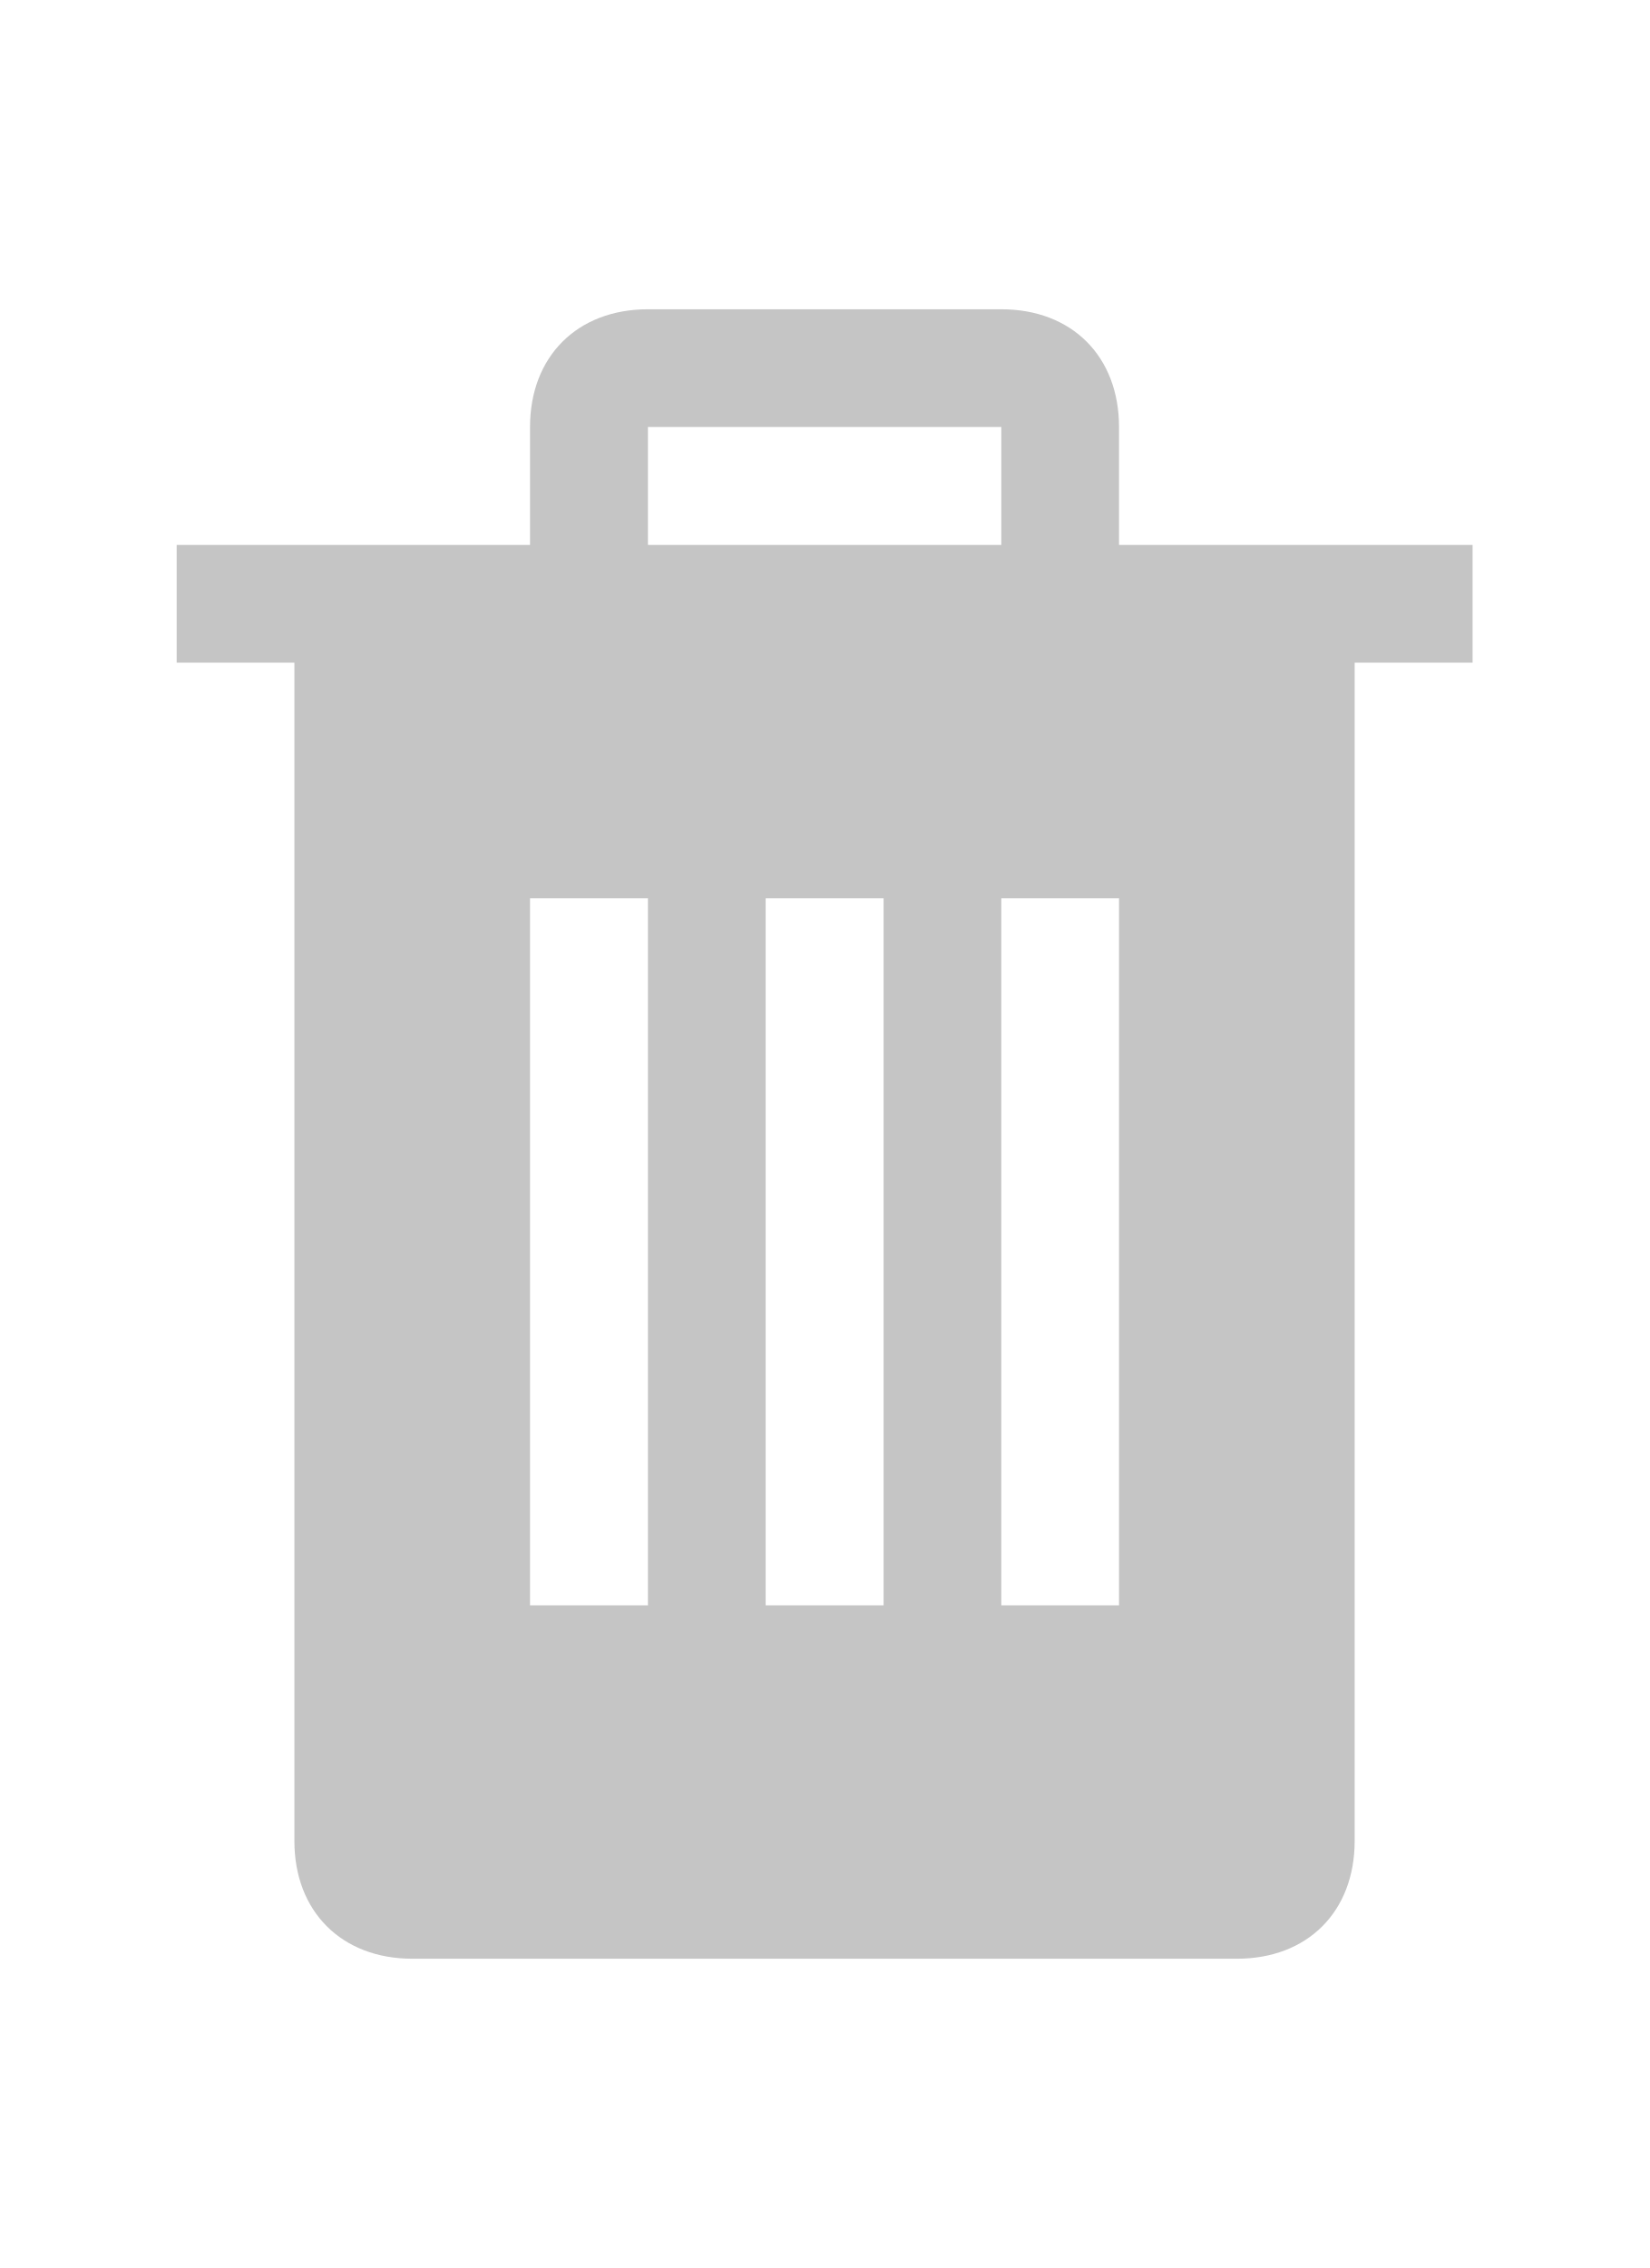
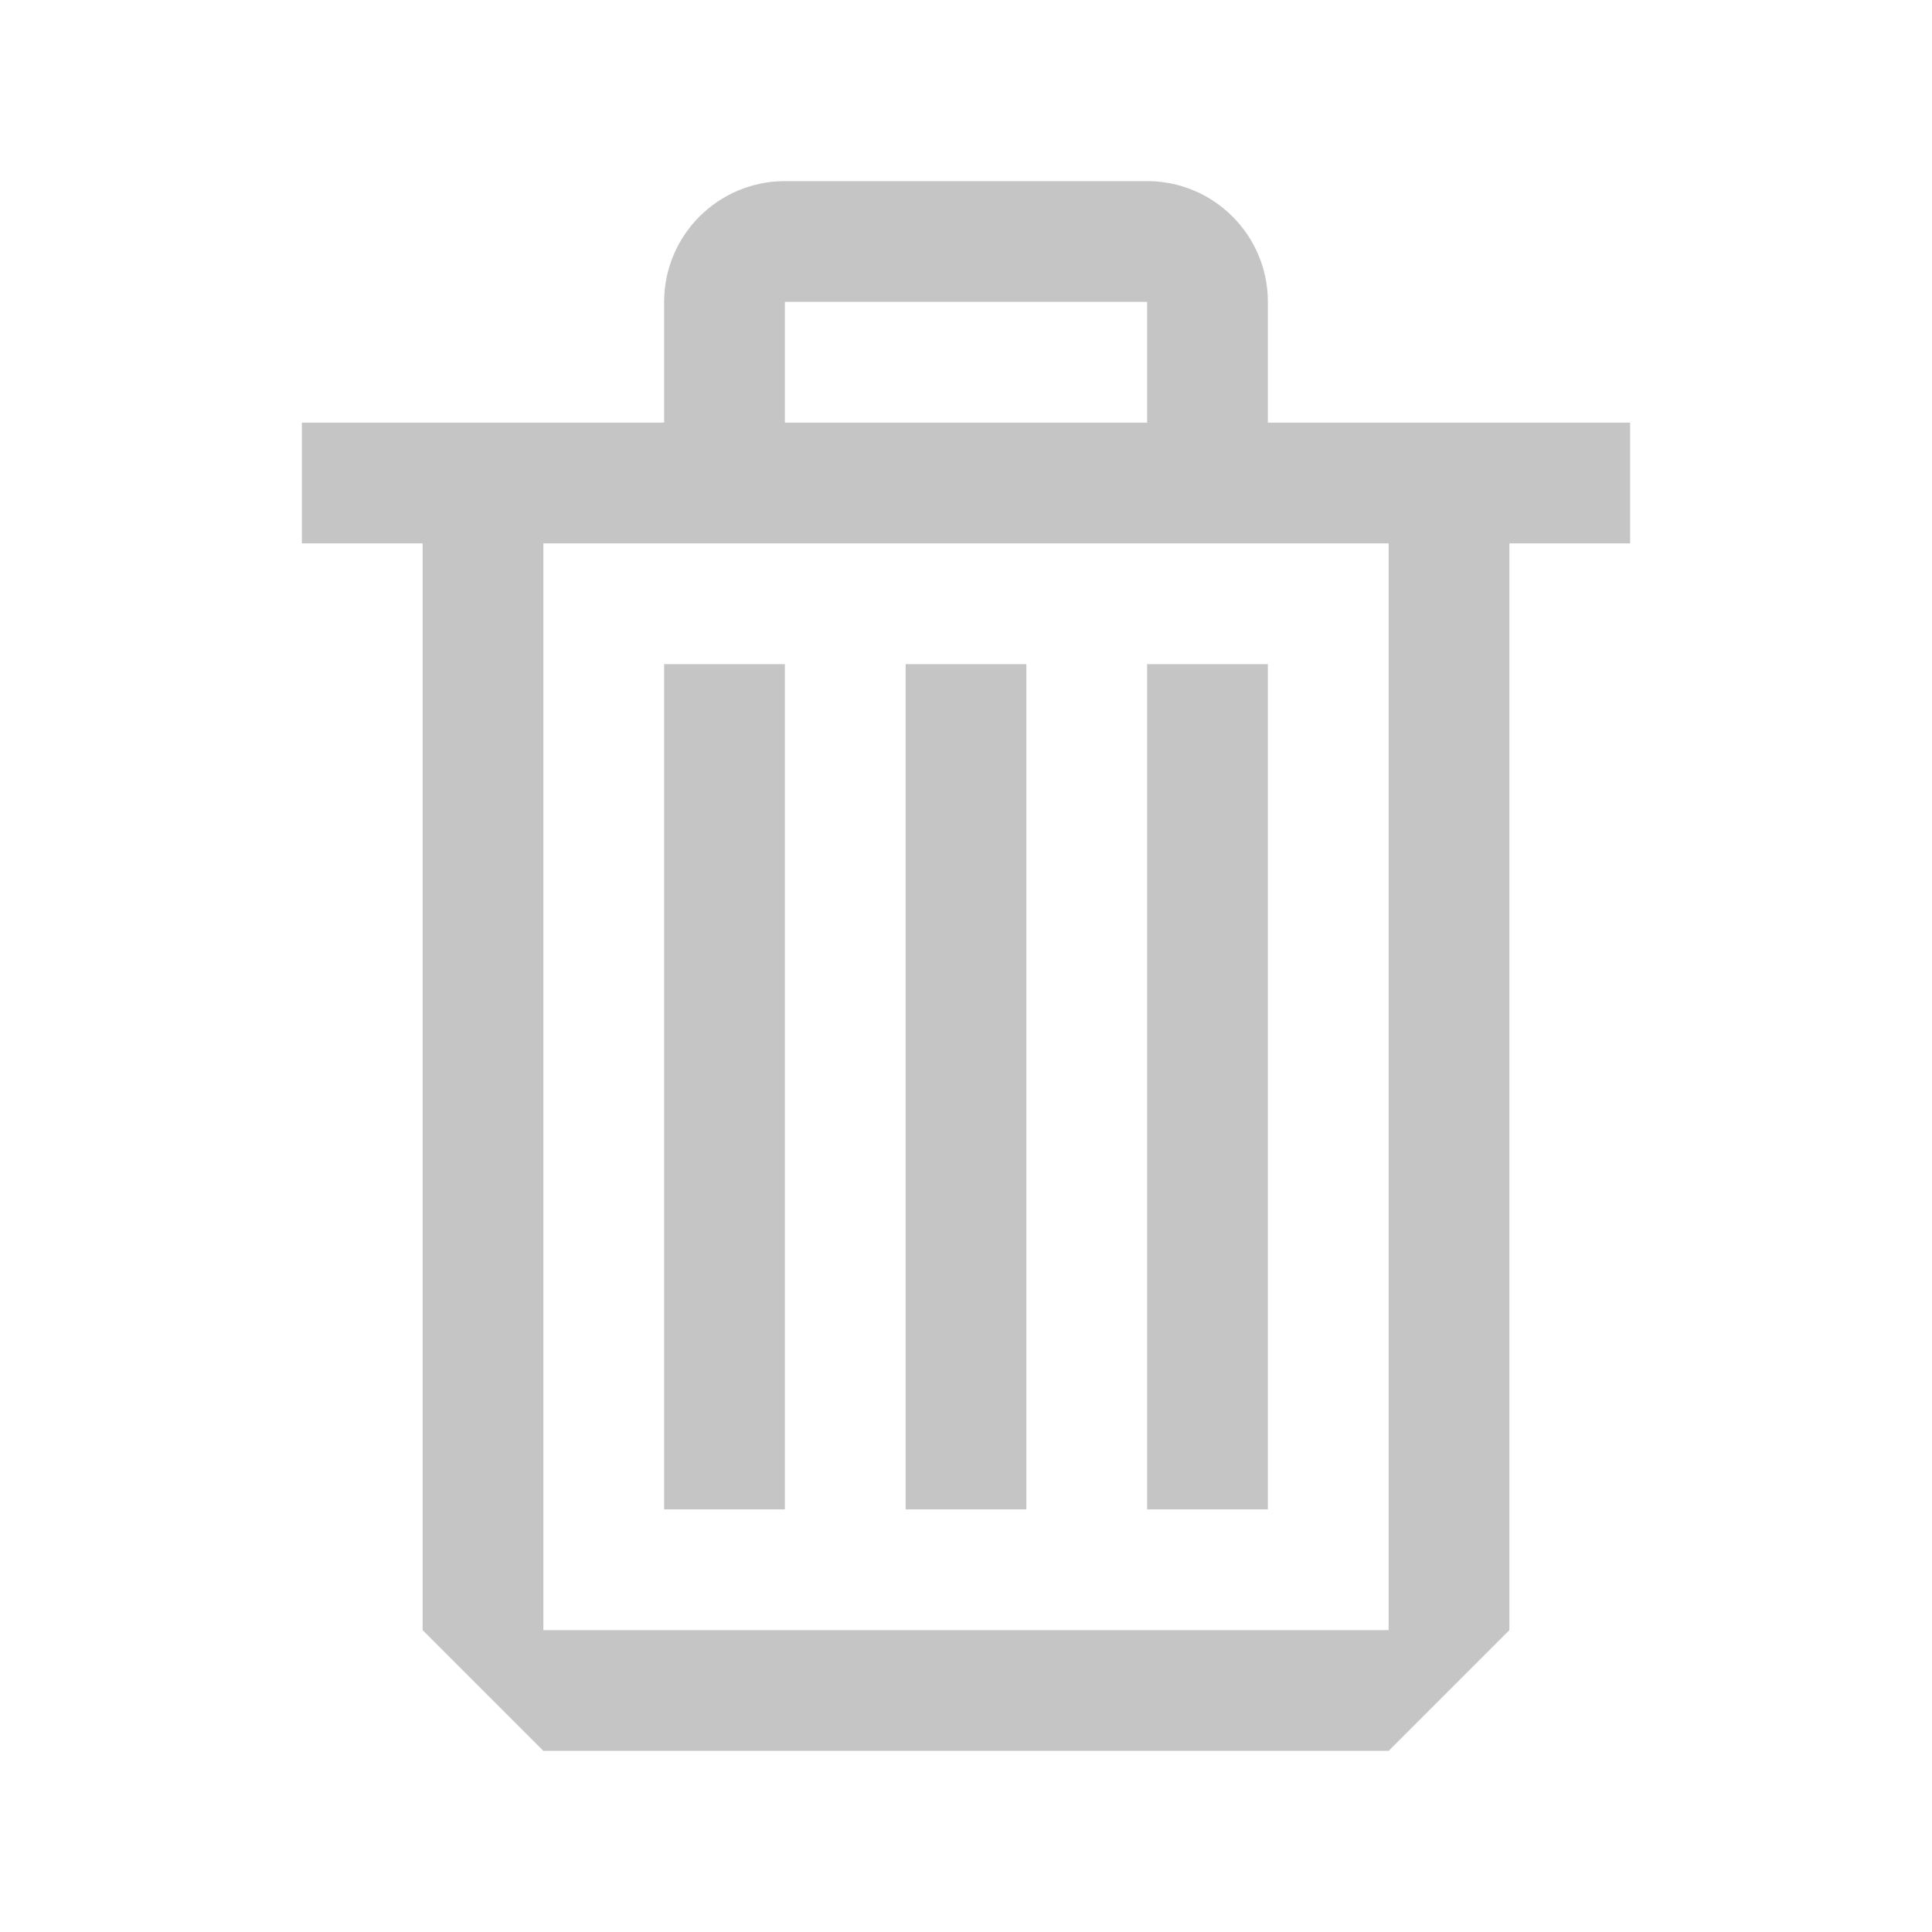
- <svg xmlns="http://www.w3.org/2000/svg" viewBox="0 0 16 22">
-   <path fill="#C5C5C5" d="M10.856 5.286V4.142C10.856 3.458 10.4 3 9.714 3H6.286c-.686 0-1.144.458-1.144 1.142v1.144H1.714v1.142h1.142v11.43C2.856 18.542 3.314 19 4 19h8c.686 0 1.142-.458 1.142-1.142V6.428h1.144V5.286h-3.43zm-4.57 10.286H5.142V8.714h1.144v6.858zm0-11.43h3.428v1.144H6.286V4.142zm2.286 11.43H7.428V8.714h1.144v6.858zm2.284 0H9.714V8.714h1.142v6.858z" />
+ <svg xmlns="http://www.w3.org/2000/svg" width="16" height="16" viewBox="0 0 16 16" fill="none">
+   <path fill-rule="evenodd" clip-rule="evenodd" d="M6.5 2.5H9.5V3.5H6.5V2.5ZM11.5 3.5H10.5V2.5C10.5 1.948 10.052 1.5 9.5 1.5H6.5C5.948 1.5 5.5 1.948 5.5 2.5V3.5H4.5H3.5H2.5V4.5H3.5V13.5L4.5 14.5H11.5L12.5 13.5V4.5H13.5V3.5H12.5H11.5ZM4.5 4.5V13.5H11.5V4.5H4.5ZM6.5 5.5H5.5V12.5H6.5V5.5ZM7.5 5.5H8.5V12.5H7.5V5.5ZM10.5 5.5H9.5V12.5H10.5V5.5Z" fill="#C5C5C5" />
</svg>
